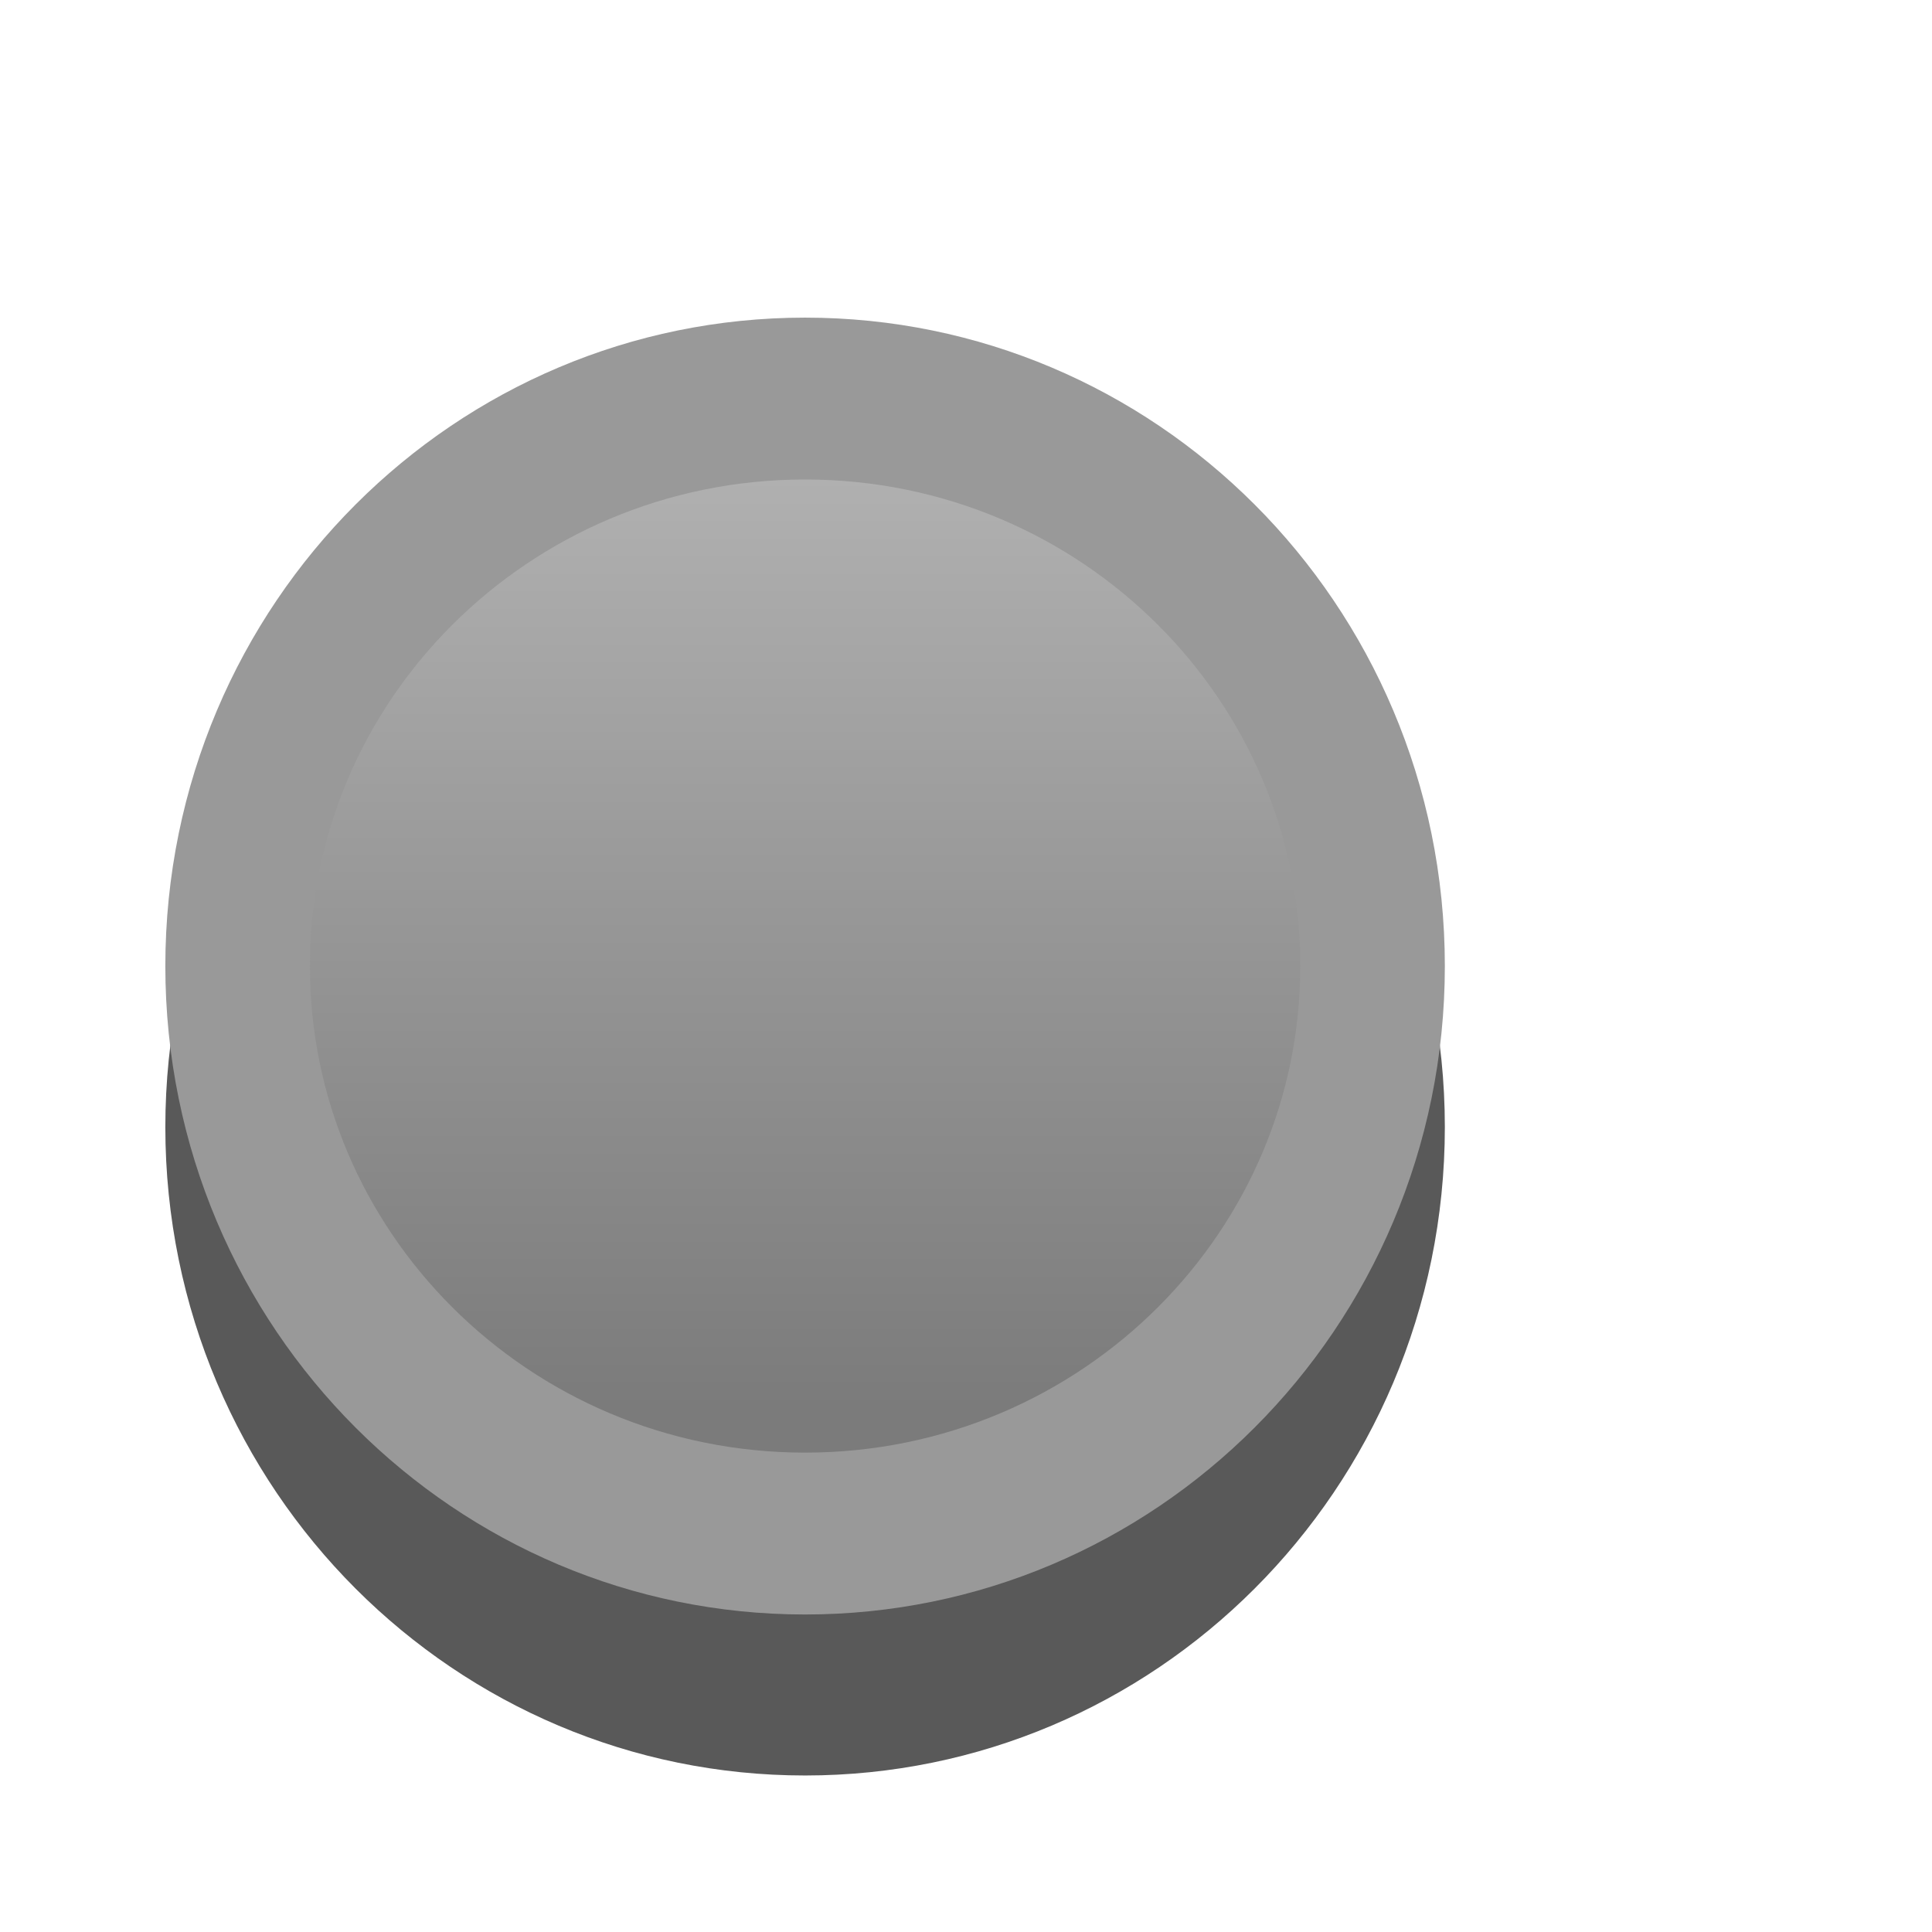
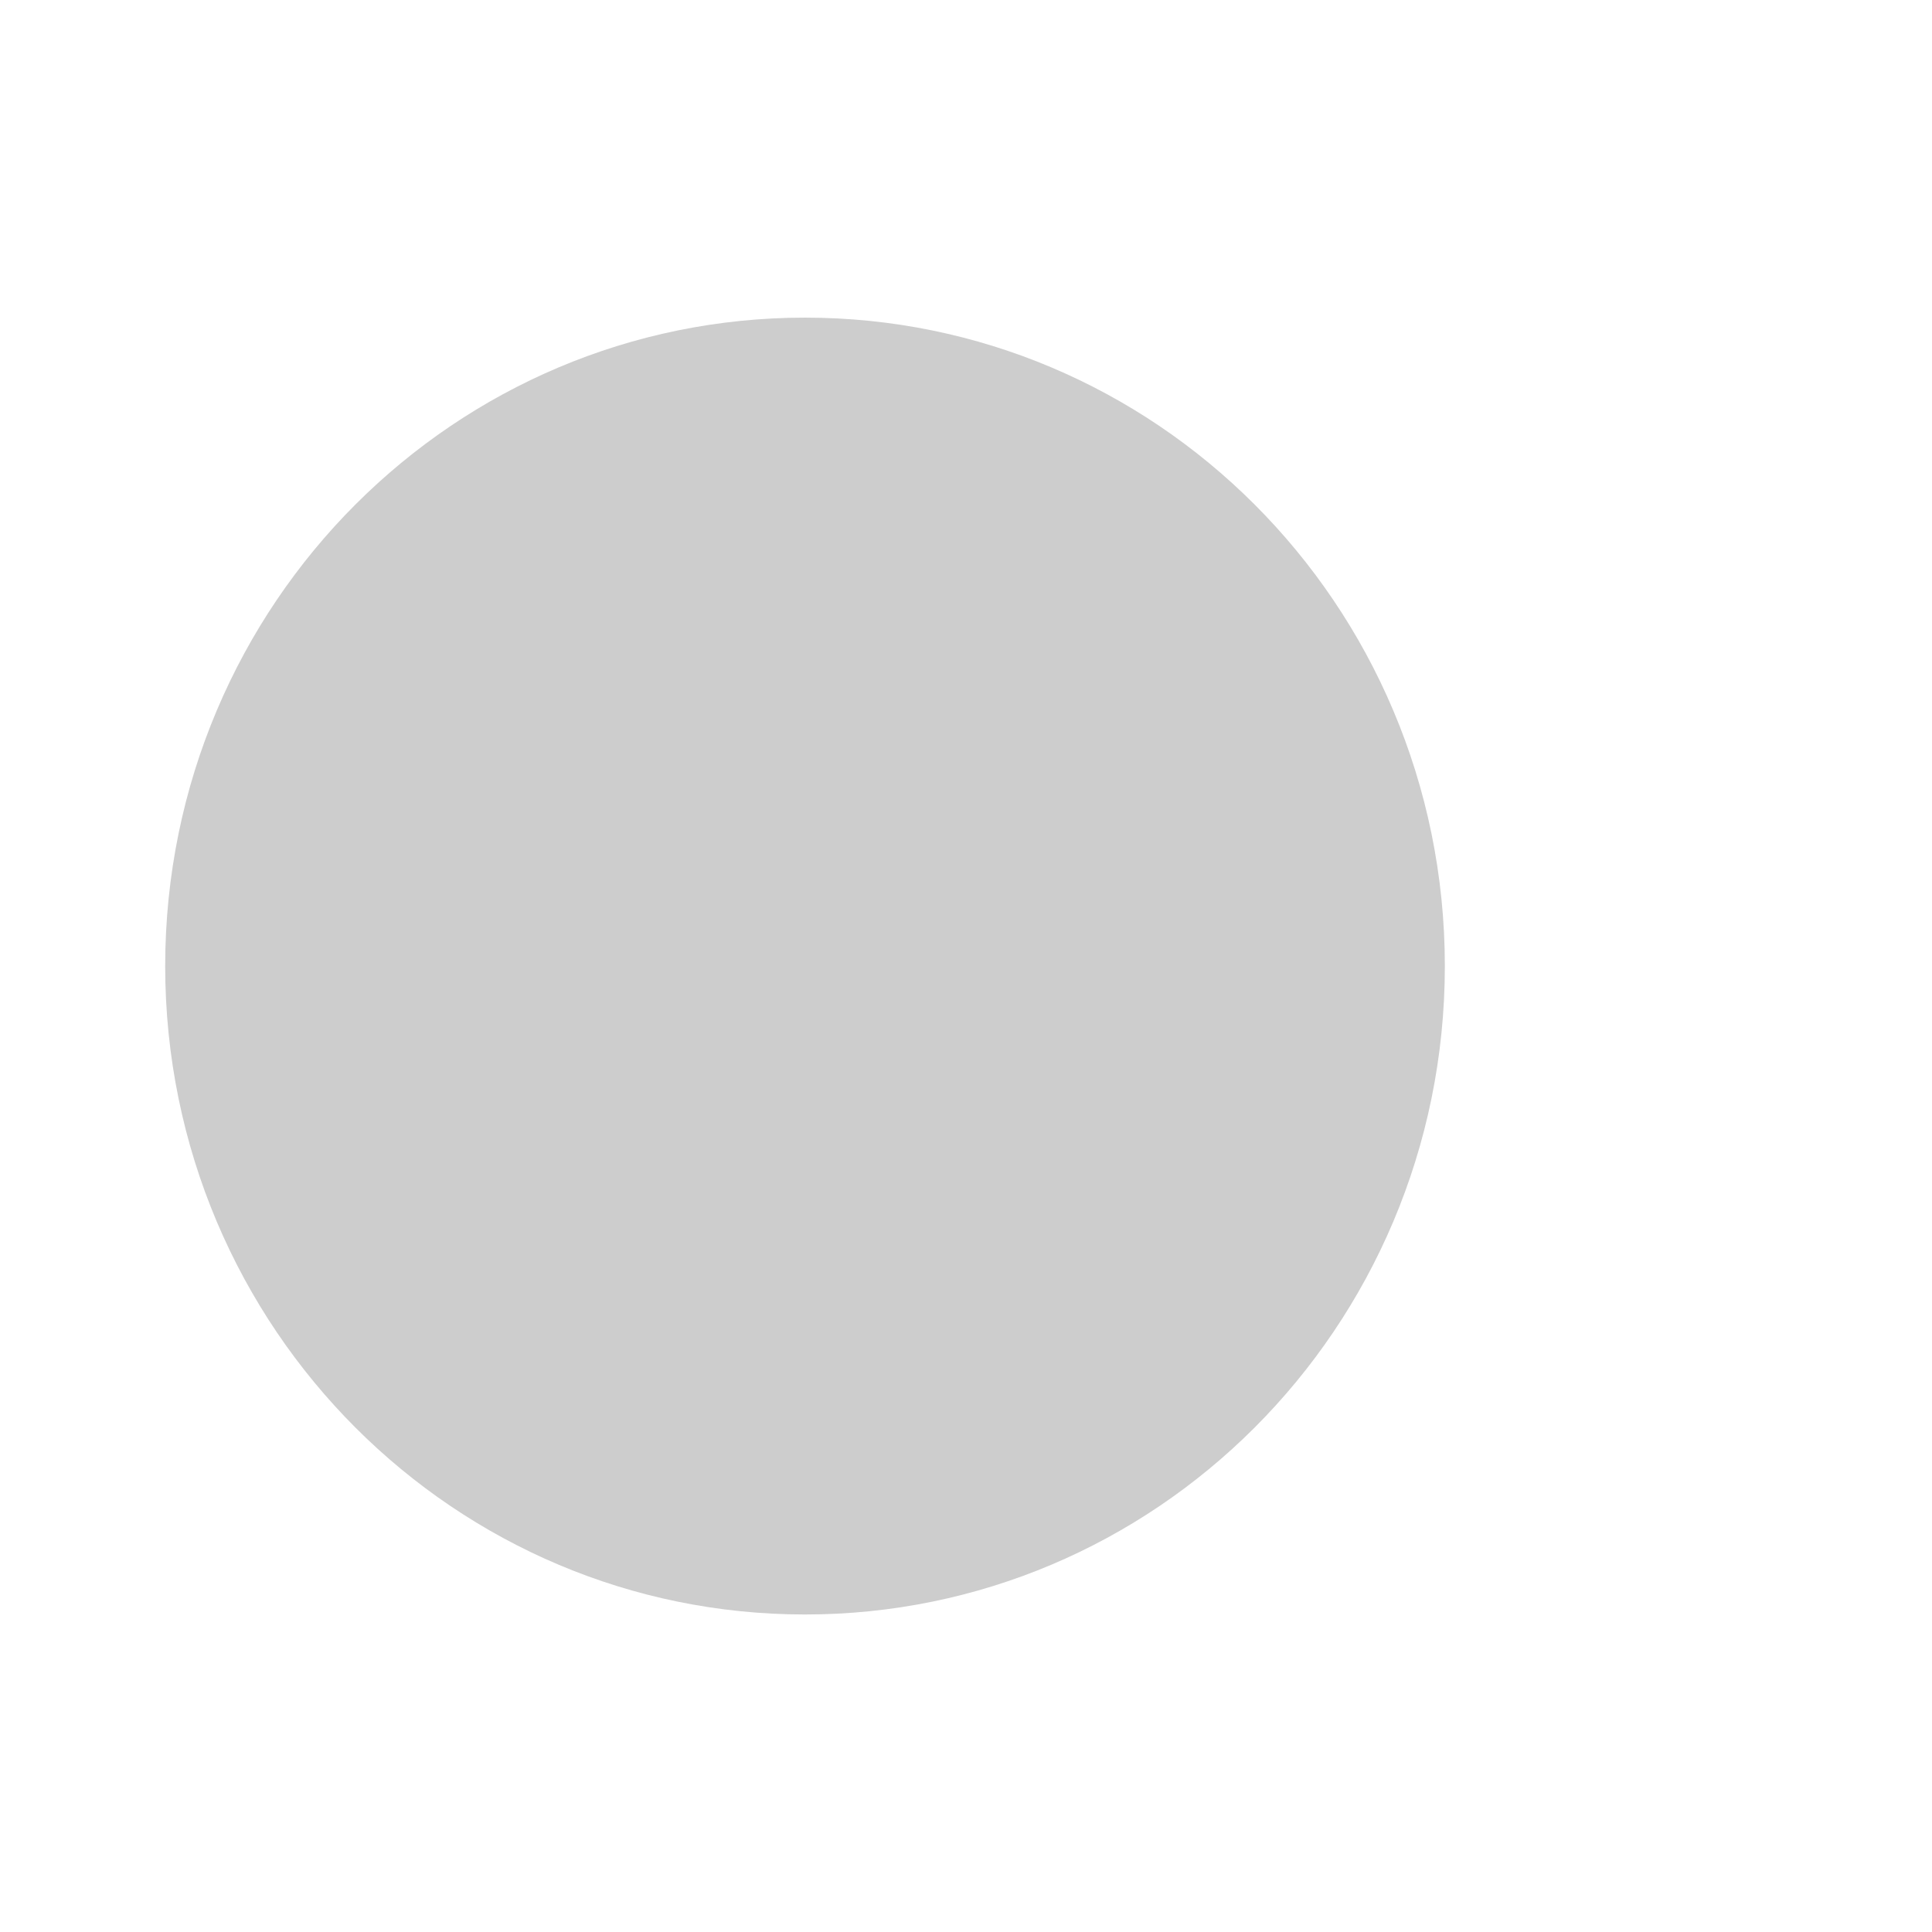
<svg xmlns="http://www.w3.org/2000/svg" xmlns:xlink="http://www.w3.org/1999/xlink" width="12" height="12" id="svg2" version="1.1">
  <defs id="defs4">
    <linearGradient id="linearGradient3763">
      <stop style="stop-color:#b5b5b5;stop-opacity:1;" offset="0" id="stop3765" />
      <stop style="stop-color:#7b7b7b;stop-opacity:1;" offset="1" id="stop3767" />
    </linearGradient>
    <linearGradient id="linearGradient3755">
      <stop style="stop-color:#000000;stop-opacity:1;" offset="0" id="stop3757" />
      <stop style="stop-color:#ffffff;stop-opacity:0.055;" offset="1" id="stop3759" />
    </linearGradient>
-     <linearGradient xlink:href="#linearGradient3763" id="linearGradient3769" x1="5.066" y1="1.729" x2="5.066" y2="8.027" gradientUnits="userSpaceOnUse" />
    <linearGradient xlink:href="#linearGradient3763-5" id="linearGradient3769-0" x1="4.981" y1="1.729" x2="4.981" y2="9.089" gradientUnits="userSpaceOnUse" />
    <linearGradient id="linearGradient3763-5">
      <stop style="stop-color:#040404;stop-opacity:1;" offset="0" id="stop3765-5" />
      <stop style="stop-color:#1f1f1f;stop-opacity:1;" offset="1" id="stop3767-7" />
    </linearGradient>
  </defs>
  <g id="layer1" transform="translate(0,-1040.362)">
-     <path style="opacity:0.65;fill:#000000;fill-opacity:1;stroke:#000000;stroke-opacity:1" id="path3753-3" d="m 8.918,5.293 c 0,1.936 -1.757,3.506 -3.925,3.506 -2.168,0 -3.925,-1.57 -3.925,-3.506 0,-1.936 1.757,-3.506 3.925,-3.506 2.168,0 3.925,1.57 3.925,3.506 z" transform="matrix(0.8979981,0,0,1.005367,0.5168538,1042.041)" />
-     <path style="fill:url(#linearGradient3769);fill-opacity:1;stroke:#999999;stroke-opacity:1" id="path3753" d="m 8.918,5.293 c 0,1.936 -1.757,3.506 -3.925,3.506 -2.168,0 -3.925,-1.57 -3.925,-3.506 0,-1.936 1.757,-3.506 3.925,-3.506 2.168,0 3.925,1.57 3.925,3.506 z" transform="matrix(0.8979981,0,0,1.005367,0.5168539,1041.041)" />
+     <path style="fill:#cdcdcd;fill-opacity:1;stroke:#cdcdcd;stroke-opacity:1" id="path3753" d="M 8.918,5.293 A 3.925,3.506 0 0 1 4.992,8.799 3.925,3.506 0 0 1 1.067,5.293 3.925,3.506 0 0 1 4.992,1.787 3.925,3.506 0 0 1 8.918,5.293 Z" transform="matrix(0.8979981,0,0,1.005367,0.5168539,1041.041)" />
  </g>
</svg>
